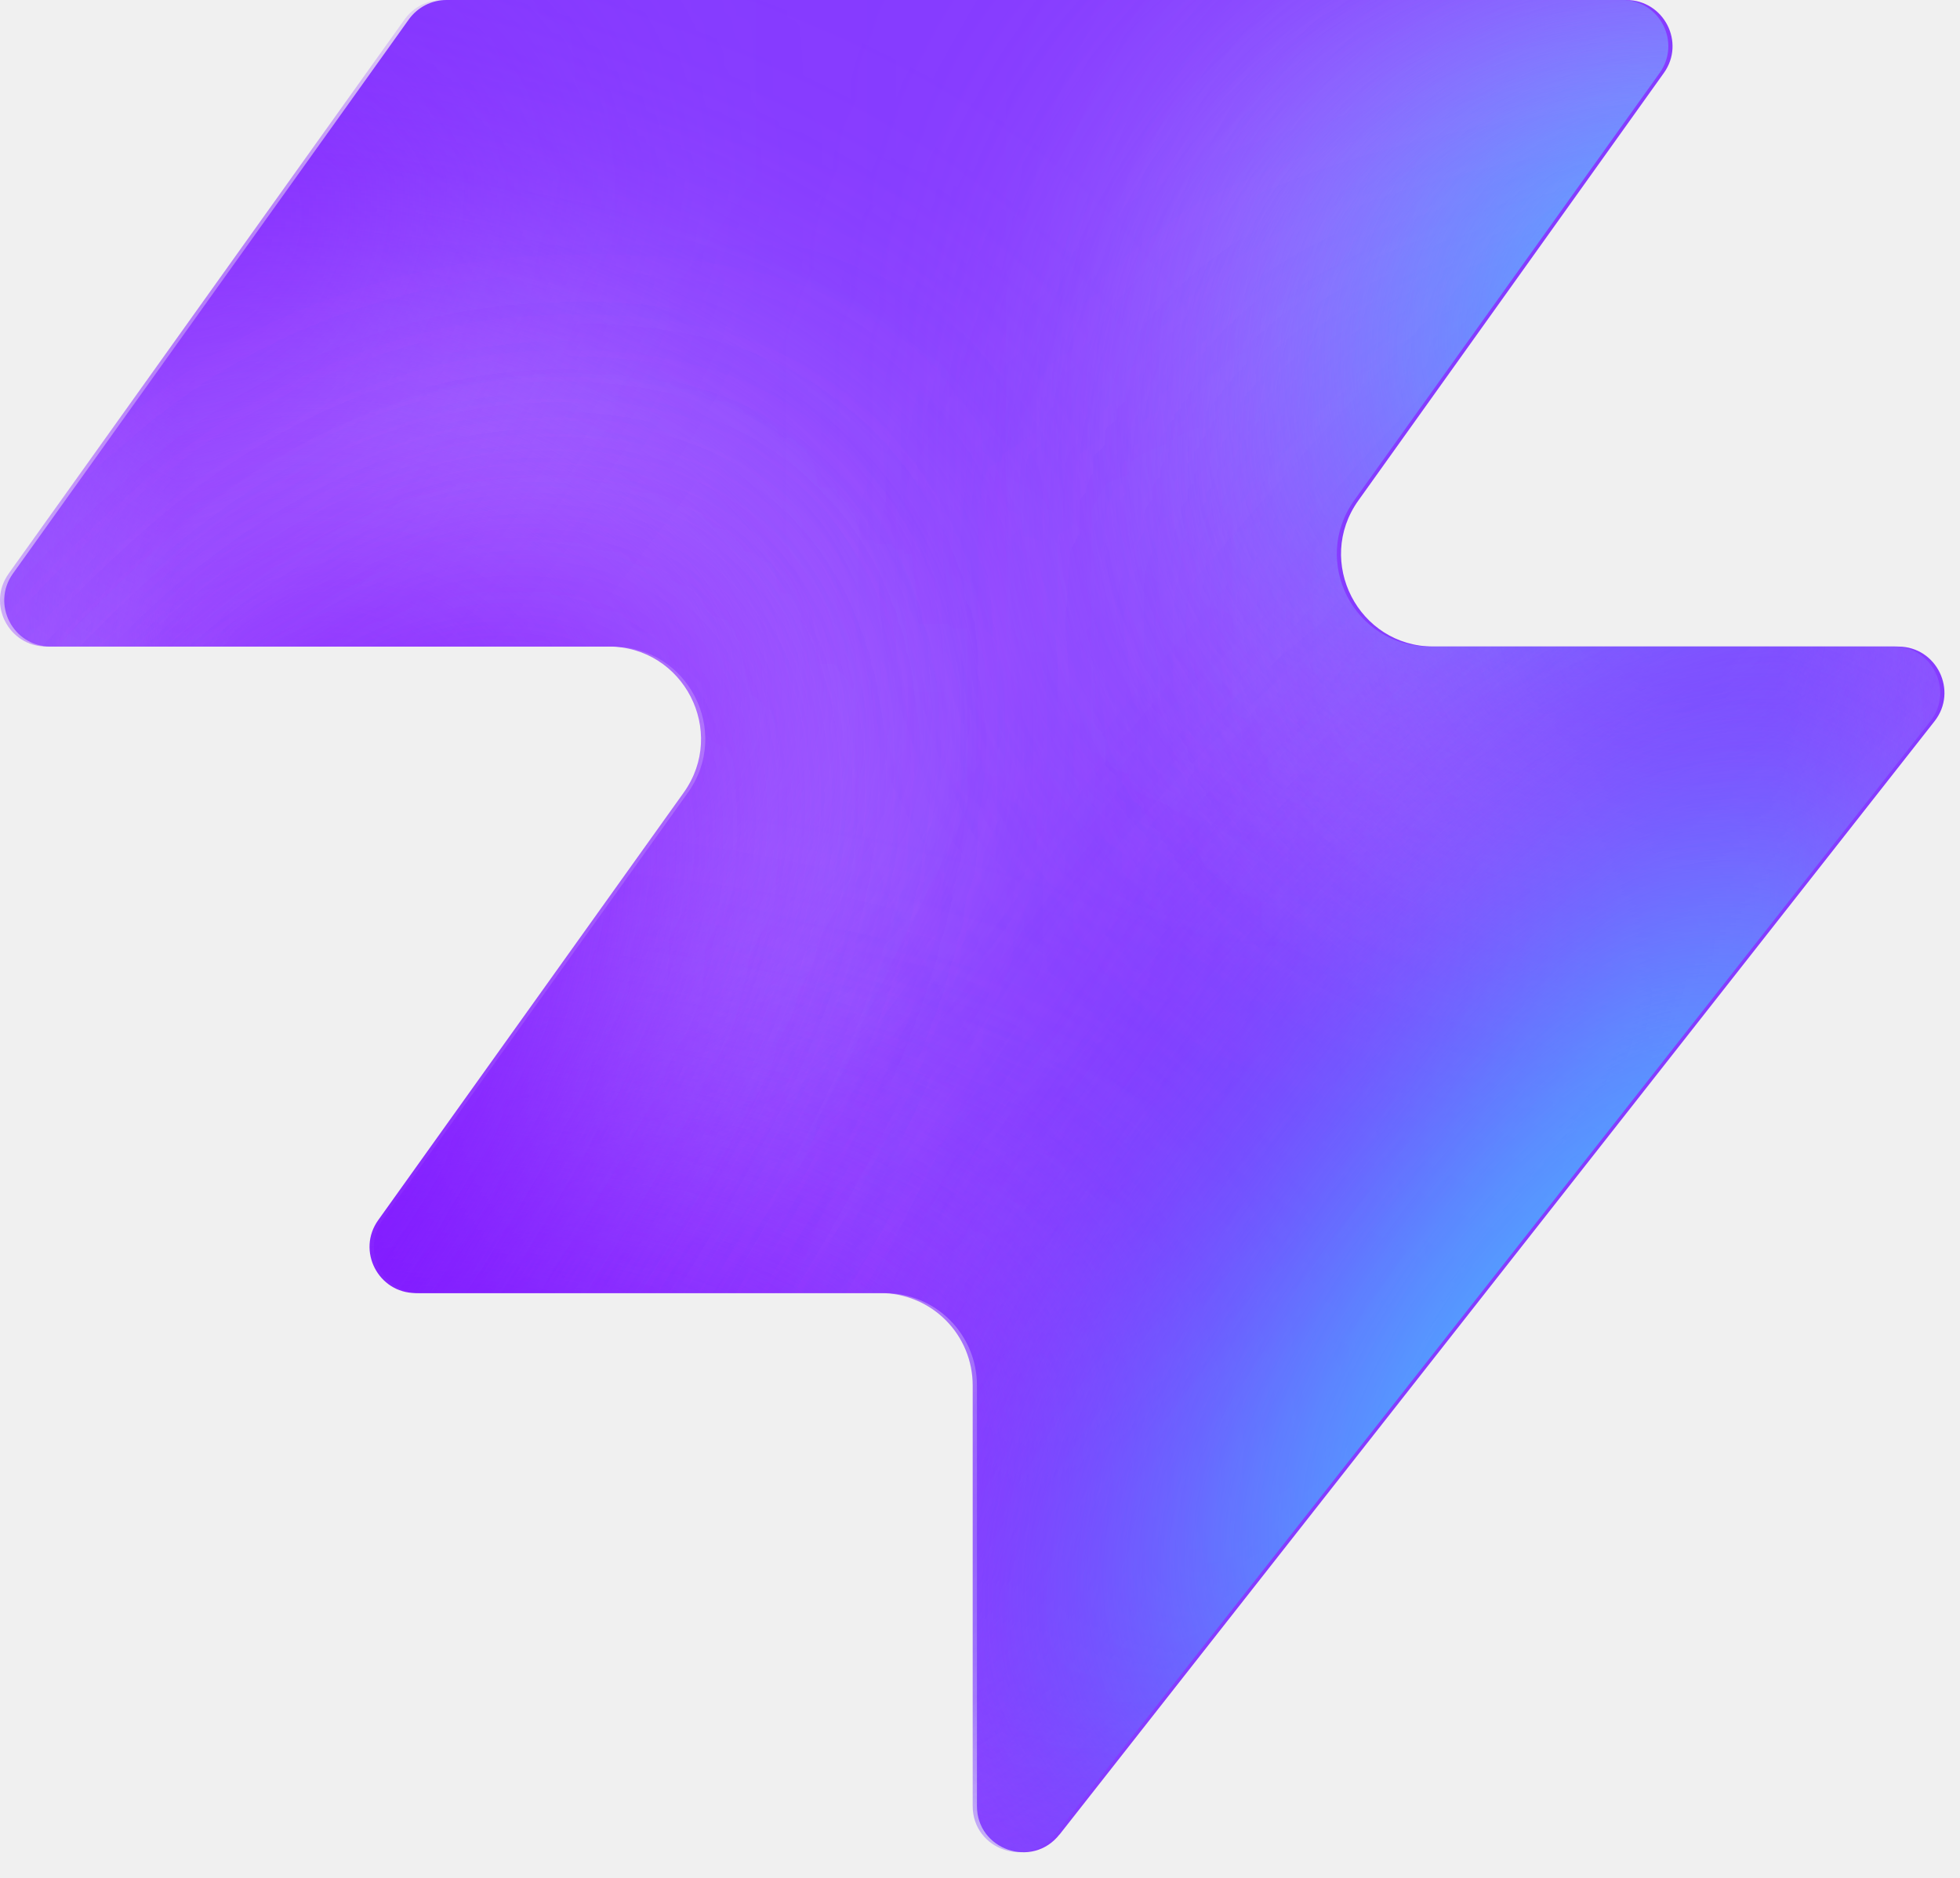
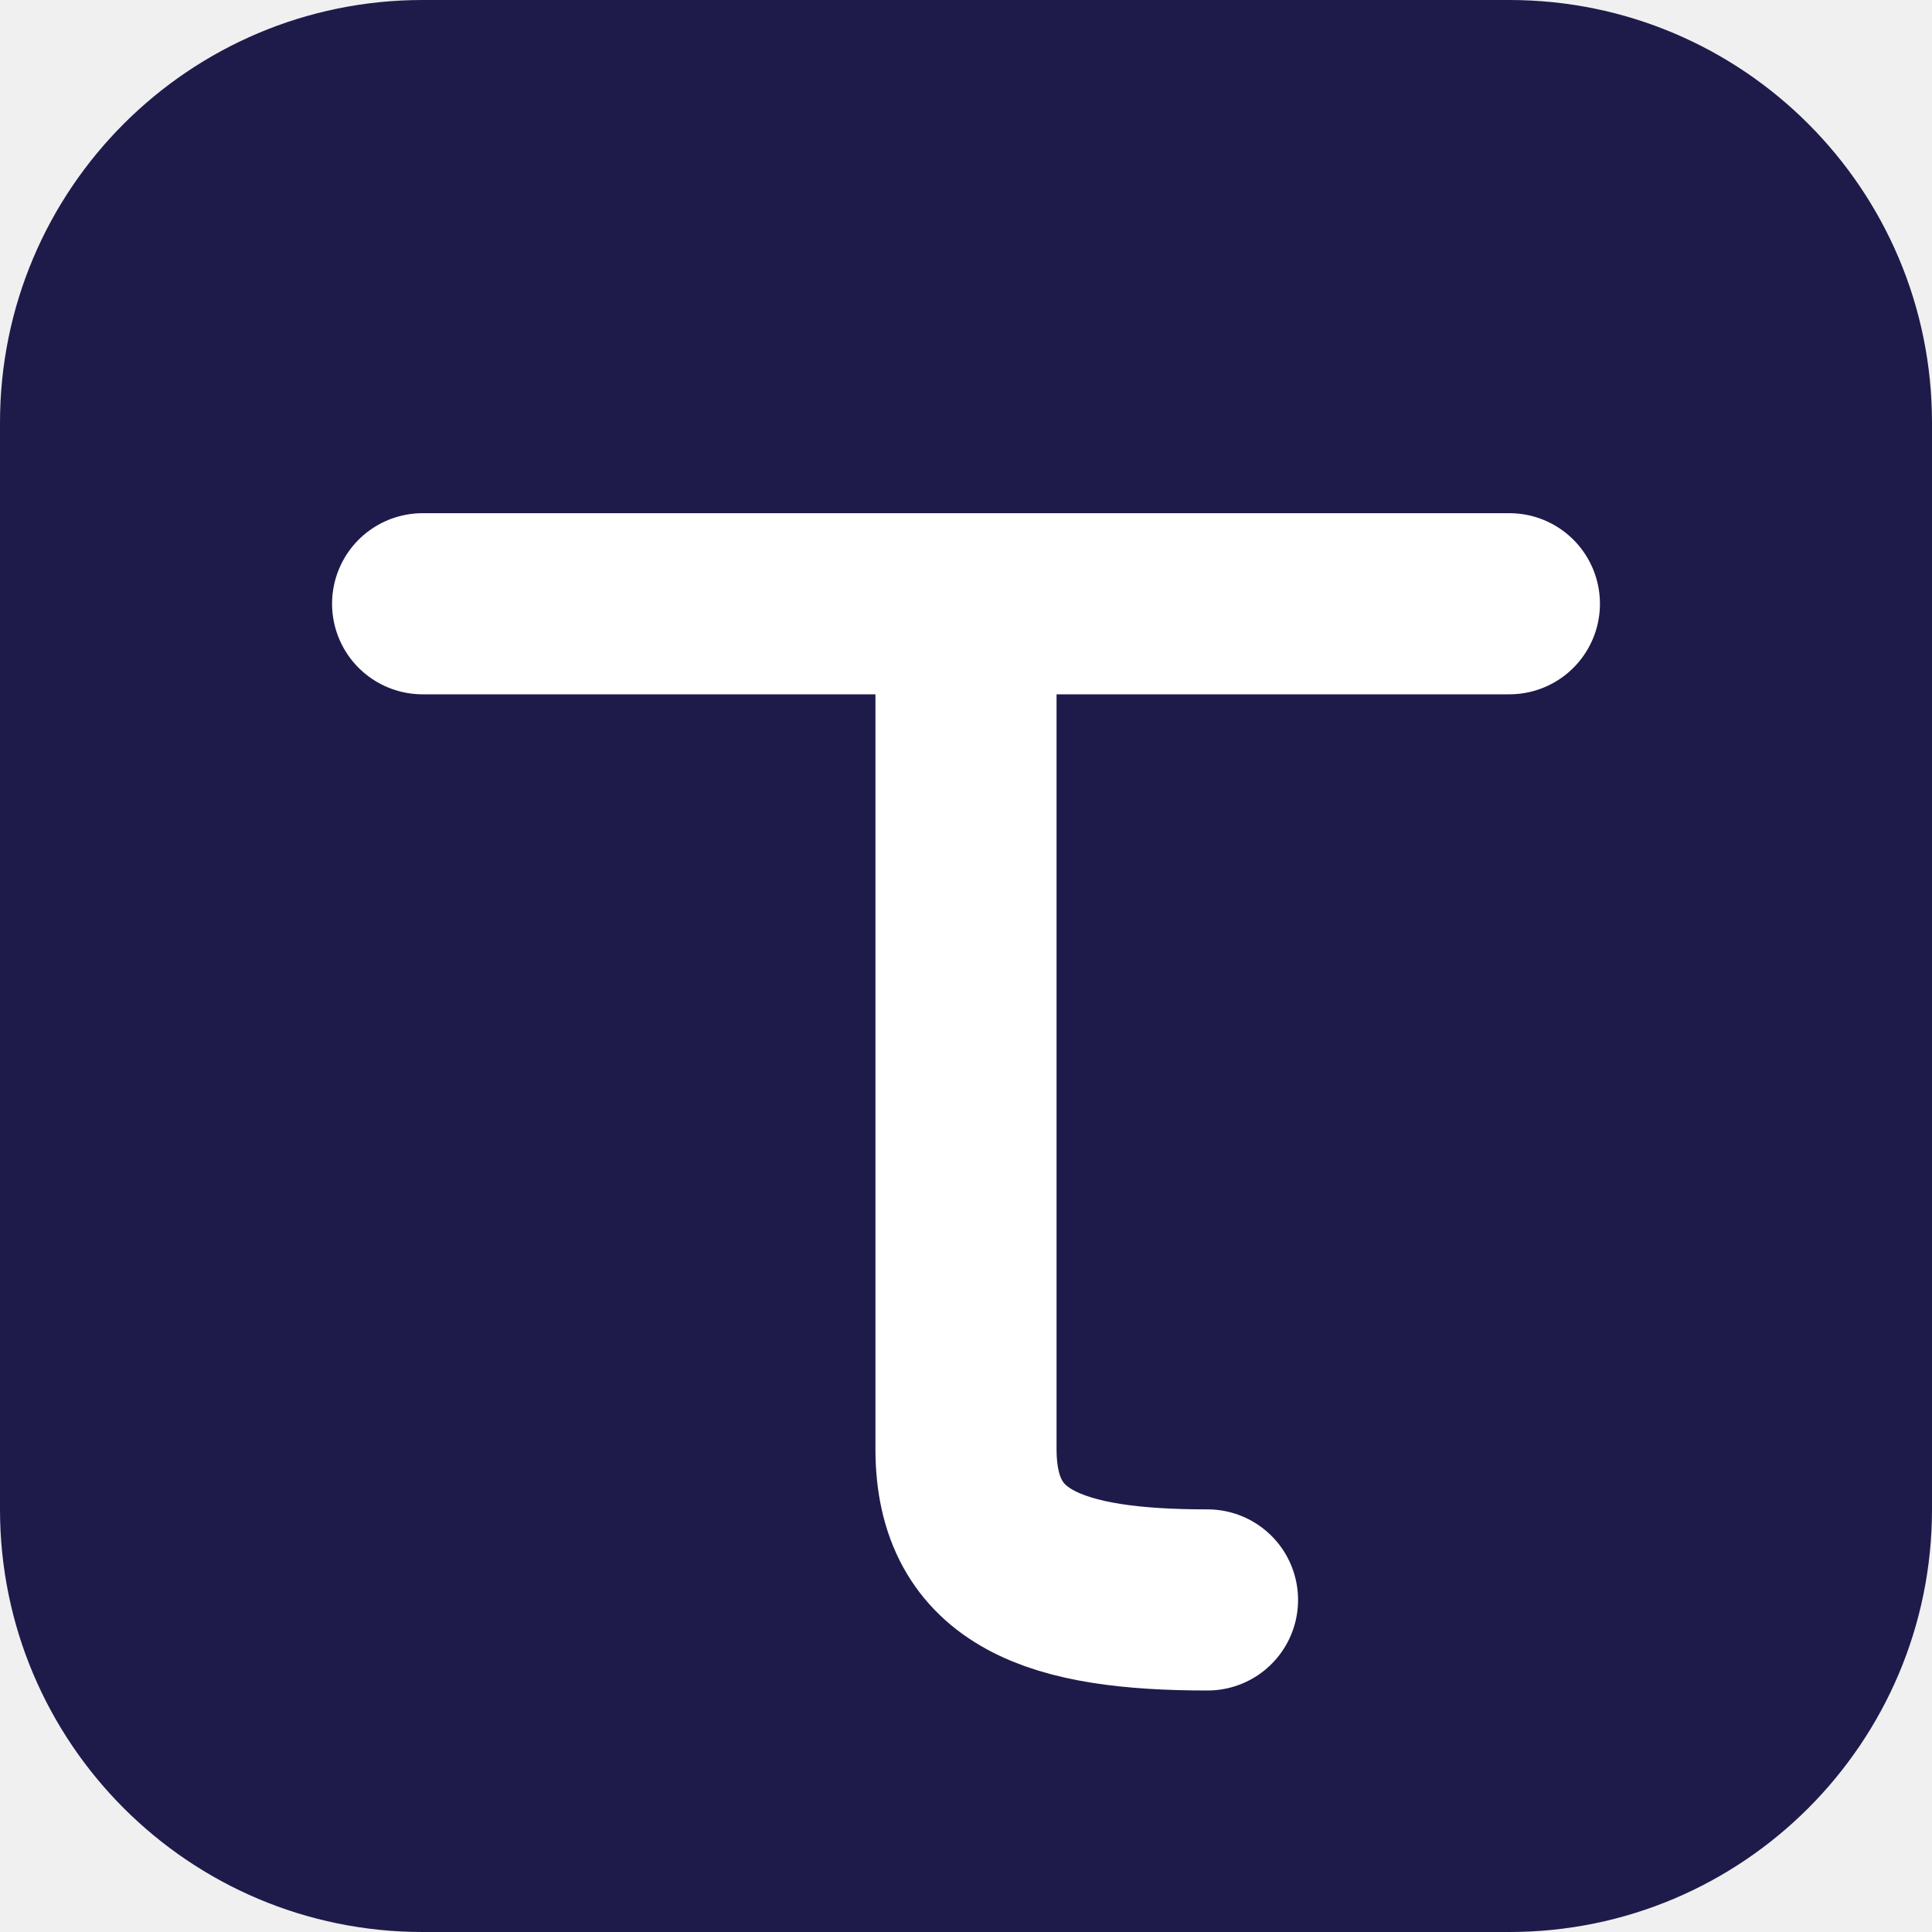
- <svg xmlns="http://www.w3.org/2000/svg" width="48" height="46" fill="none" viewBox="0 0 48 46">
-   <path fill="#863bff" d="M25.946 44.938c-.664.845-2.021.375-2.021-.698V33.937a2.26 2.26 0 0 0-2.262-2.262H10.287c-.92 0-1.456-1.04-.92-1.788l7.48-10.471c1.07-1.497 0-3.578-1.842-3.578H1.237c-.92 0-1.456-1.04-.92-1.788L10.013.474c.214-.297.556-.474.92-.474h28.894c.92 0 1.456 1.04.92 1.788l-7.48 10.471c-1.07 1.498 0 3.579 1.842 3.579h11.377c.943 0 1.473 1.088.89 1.83L25.947 44.94z" style="fill:#863bff;fill:color(display-p3 .525 .23 1);fill-opacity:1" />
-   <mask id="a" width="48" height="46" x="0" y="0" maskUnits="userSpaceOnUse" style="mask-type:alpha">
-     <path fill="#000" d="M25.842 44.938c-.664.844-2.021.375-2.021-.698V33.937a2.26 2.26 0 0 0-2.262-2.262H10.183c-.92 0-1.456-1.04-.92-1.788l7.48-10.471c1.07-1.498 0-3.579-1.842-3.579H1.133c-.92 0-1.456-1.04-.92-1.787L9.91.473c.214-.297.556-.474.92-.474h28.894c.92 0 1.456 1.04.92 1.788l-7.48 10.471c-1.07 1.498 0 3.578 1.842 3.578h11.377c.943 0 1.473 1.088.89 1.832L25.843 44.94z" style="fill:#000;fill-opacity:1" />
-   </mask>
-   <g mask="url(#a)">
-     <g filter="url(#b)">
-       <ellipse cx="5.508" cy="14.704" fill="#ede6ff" rx="5.508" ry="14.704" style="fill:#ede6ff;fill:color(display-p3 .927 .903 1);fill-opacity:1" transform="matrix(.00324 1 1 -.00324 -4.47 31.516)" />
-     </g>
-     <g filter="url(#c)">
-       <ellipse cx="10.399" cy="29.851" fill="#ede6ff" rx="10.399" ry="29.851" style="fill:#ede6ff;fill:color(display-p3 .927 .903 1);fill-opacity:1" transform="matrix(.00324 1 1 -.00324 -39.328 7.883)" />
-     </g>
-     <g filter="url(#d)">
-       <ellipse cx="5.508" cy="30.487" fill="#7e14ff" rx="5.508" ry="30.487" style="fill:#7e14ff;fill:color(display-p3 .492 .077 1);fill-opacity:1" transform="rotate(89.814 -25.913 -14.639)scale(1 -1)" />
-     </g>
-     <g filter="url(#e)">
-       <ellipse cx="5.508" cy="30.599" fill="#7e14ff" rx="5.508" ry="30.599" style="fill:#7e14ff;fill:color(display-p3 .492 .077 1);fill-opacity:1" transform="rotate(89.814 -32.644 -3.334)scale(1 -1)" />
-     </g>
-     <g filter="url(#f)">
-       <ellipse cx="5.508" cy="30.599" fill="#7e14ff" rx="5.508" ry="30.599" style="fill:#7e14ff;fill:color(display-p3 .492 .077 1);fill-opacity:1" transform="matrix(.00324 1 1 -.00324 -34.34 30.47)" />
-     </g>
-     <g filter="url(#g)">
-       <ellipse cx="14.072" cy="22.078" fill="#ede6ff" rx="14.072" ry="22.078" style="fill:#ede6ff;fill:color(display-p3 .927 .903 1);fill-opacity:1" transform="rotate(93.35 24.506 48.493)scale(-1 1)" />
-     </g>
-     <g filter="url(#h)">
-       <ellipse cx="3.47" cy="21.501" fill="#7e14ff" rx="3.47" ry="21.501" style="fill:#7e14ff;fill:color(display-p3 .492 .077 1);fill-opacity:1" transform="rotate(89.009 28.708 47.59)scale(-1 1)" />
-     </g>
-     <g filter="url(#i)">
-       <ellipse cx="3.47" cy="21.501" fill="#7e14ff" rx="3.47" ry="21.501" style="fill:#7e14ff;fill:color(display-p3 .492 .077 1);fill-opacity:1" transform="rotate(89.009 28.708 47.59)scale(-1 1)" />
-     </g>
-     <g filter="url(#j)">
-       <ellipse cx=".387" cy="8.972" fill="#7e14ff" rx="4.407" ry="29.108" style="fill:#7e14ff;fill:color(display-p3 .492 .077 1);fill-opacity:1" transform="rotate(39.51 .387 8.972)" />
-     </g>
-     <g filter="url(#k)">
-       <ellipse cx="47.523" cy="-6.092" fill="#7e14ff" rx="4.407" ry="29.108" style="fill:#7e14ff;fill:color(display-p3 .492 .077 1);fill-opacity:1" transform="rotate(37.892 47.523 -6.092)" />
-     </g>
-     <g filter="url(#l)">
-       <ellipse cx="41.412" cy="6.333" fill="#47bfff" rx="5.971" ry="9.665" style="fill:#47bfff;fill:color(display-p3 .28 .748 1);fill-opacity:1" transform="rotate(37.892 41.412 6.333)" />
-     </g>
-     <g filter="url(#m)">
-       <ellipse cx="-1.879" cy="38.332" fill="#7e14ff" rx="4.407" ry="29.108" style="fill:#7e14ff;fill:color(display-p3 .492 .077 1);fill-opacity:1" transform="rotate(37.892 -1.88 38.332)" />
-     </g>
-     <g filter="url(#n)">
-       <ellipse cx="-1.879" cy="38.332" fill="#7e14ff" rx="4.407" ry="29.108" style="fill:#7e14ff;fill:color(display-p3 .492 .077 1);fill-opacity:1" transform="rotate(37.892 -1.88 38.332)" />
-     </g>
-     <g filter="url(#o)">
-       <ellipse cx="35.651" cy="29.907" fill="#7e14ff" rx="4.407" ry="29.108" style="fill:#7e14ff;fill:color(display-p3 .492 .077 1);fill-opacity:1" transform="rotate(37.892 35.651 29.907)" />
-     </g>
-     <g filter="url(#p)">
-       <ellipse cx="38.418" cy="32.4" fill="#47bfff" rx="5.971" ry="15.297" style="fill:#47bfff;fill:color(display-p3 .28 .748 1);fill-opacity:1" transform="rotate(37.892 38.418 32.4)" />
-     </g>
-   </g>
-   <defs>
-     <filter id="b" width="60.045" height="41.654" x="-19.77" y="16.149" color-interpolation-filters="sRGB" filterUnits="userSpaceOnUse">
-       <feFlood flood-opacity="0" result="BackgroundImageFix" />
-       <feBlend in="SourceGraphic" in2="BackgroundImageFix" result="shape" />
-       <feGaussianBlur result="effect1_foregroundBlur_2002_17158" stdDeviation="7.659" />
-     </filter>
-     <filter id="c" width="90.34" height="51.437" x="-54.613" y="-7.533" color-interpolation-filters="sRGB" filterUnits="userSpaceOnUse">
-       <feFlood flood-opacity="0" result="BackgroundImageFix" />
-       <feBlend in="SourceGraphic" in2="BackgroundImageFix" result="shape" />
-       <feGaussianBlur result="effect1_foregroundBlur_2002_17158" stdDeviation="7.659" />
-     </filter>
-     <filter id="d" width="79.355" height="29.4" x="-49.64" y="2.03" color-interpolation-filters="sRGB" filterUnits="userSpaceOnUse">
-       <feFlood flood-opacity="0" result="BackgroundImageFix" />
-       <feBlend in="SourceGraphic" in2="BackgroundImageFix" result="shape" />
-       <feGaussianBlur result="effect1_foregroundBlur_2002_17158" stdDeviation="4.596" />
-     </filter>
-     <filter id="e" width="79.579" height="29.4" x="-45.045" y="20.029" color-interpolation-filters="sRGB" filterUnits="userSpaceOnUse">
-       <feFlood flood-opacity="0" result="BackgroundImageFix" />
-       <feBlend in="SourceGraphic" in2="BackgroundImageFix" result="shape" />
-       <feGaussianBlur result="effect1_foregroundBlur_2002_17158" stdDeviation="4.596" />
-     </filter>
-     <filter id="f" width="79.579" height="29.4" x="-43.513" y="21.178" color-interpolation-filters="sRGB" filterUnits="userSpaceOnUse">
-       <feFlood flood-opacity="0" result="BackgroundImageFix" />
-       <feBlend in="SourceGraphic" in2="BackgroundImageFix" result="shape" />
-       <feGaussianBlur result="effect1_foregroundBlur_2002_17158" stdDeviation="4.596" />
-     </filter>
-     <filter id="g" width="74.749" height="58.852" x="15.756" y="-17.901" color-interpolation-filters="sRGB" filterUnits="userSpaceOnUse">
-       <feFlood flood-opacity="0" result="BackgroundImageFix" />
-       <feBlend in="SourceGraphic" in2="BackgroundImageFix" result="shape" />
-       <feGaussianBlur result="effect1_foregroundBlur_2002_17158" stdDeviation="7.659" />
-     </filter>
-     <filter id="h" width="61.377" height="25.362" x="23.548" y="2.284" color-interpolation-filters="sRGB" filterUnits="userSpaceOnUse">
-       <feFlood flood-opacity="0" result="BackgroundImageFix" />
-       <feBlend in="SourceGraphic" in2="BackgroundImageFix" result="shape" />
-       <feGaussianBlur result="effect1_foregroundBlur_2002_17158" stdDeviation="4.596" />
-     </filter>
-     <filter id="i" width="61.377" height="25.362" x="23.548" y="2.284" color-interpolation-filters="sRGB" filterUnits="userSpaceOnUse">
-       <feFlood flood-opacity="0" result="BackgroundImageFix" />
-       <feBlend in="SourceGraphic" in2="BackgroundImageFix" result="shape" />
-       <feGaussianBlur result="effect1_foregroundBlur_2002_17158" stdDeviation="4.596" />
-     </filter>
-     <filter id="j" width="56.045" height="63.649" x="-27.636" y="-22.853" color-interpolation-filters="sRGB" filterUnits="userSpaceOnUse">
-       <feFlood flood-opacity="0" result="BackgroundImageFix" />
-       <feBlend in="SourceGraphic" in2="BackgroundImageFix" result="shape" />
-       <feGaussianBlur result="effect1_foregroundBlur_2002_17158" stdDeviation="4.596" />
-     </filter>
-     <filter id="k" width="54.814" height="64.646" x="20.116" y="-38.415" color-interpolation-filters="sRGB" filterUnits="userSpaceOnUse">
-       <feFlood flood-opacity="0" result="BackgroundImageFix" />
-       <feBlend in="SourceGraphic" in2="BackgroundImageFix" result="shape" />
-       <feGaussianBlur result="effect1_foregroundBlur_2002_17158" stdDeviation="4.596" />
-     </filter>
-     <filter id="l" width="33.541" height="35.313" x="24.641" y="-11.323" color-interpolation-filters="sRGB" filterUnits="userSpaceOnUse">
-       <feFlood flood-opacity="0" result="BackgroundImageFix" />
-       <feBlend in="SourceGraphic" in2="BackgroundImageFix" result="shape" />
-       <feGaussianBlur result="effect1_foregroundBlur_2002_17158" stdDeviation="4.596" />
-     </filter>
-     <filter id="m" width="54.814" height="64.646" x="-29.286" y="6.009" color-interpolation-filters="sRGB" filterUnits="userSpaceOnUse">
-       <feFlood flood-opacity="0" result="BackgroundImageFix" />
-       <feBlend in="SourceGraphic" in2="BackgroundImageFix" result="shape" />
-       <feGaussianBlur result="effect1_foregroundBlur_2002_17158" stdDeviation="4.596" />
-     </filter>
-     <filter id="n" width="54.814" height="64.646" x="-29.286" y="6.009" color-interpolation-filters="sRGB" filterUnits="userSpaceOnUse">
-       <feFlood flood-opacity="0" result="BackgroundImageFix" />
-       <feBlend in="SourceGraphic" in2="BackgroundImageFix" result="shape" />
-       <feGaussianBlur result="effect1_foregroundBlur_2002_17158" stdDeviation="4.596" />
-     </filter>
-     <filter id="o" width="54.814" height="64.646" x="8.244" y="-2.416" color-interpolation-filters="sRGB" filterUnits="userSpaceOnUse">
-       <feFlood flood-opacity="0" result="BackgroundImageFix" />
-       <feBlend in="SourceGraphic" in2="BackgroundImageFix" result="shape" />
-       <feGaussianBlur result="effect1_foregroundBlur_2002_17158" stdDeviation="4.596" />
-     </filter>
-     <filter id="p" width="39.409" height="43.623" x="18.713" y="10.588" color-interpolation-filters="sRGB" filterUnits="userSpaceOnUse">
-       <feFlood flood-opacity="0" result="BackgroundImageFix" />
-       <feBlend in="SourceGraphic" in2="BackgroundImageFix" result="shape" />
-       <feGaussianBlur result="effect1_foregroundBlur_2002_17158" stdDeviation="4.596" />
-     </filter>
-   </defs>
+ <svg xmlns="http://www.w3.org/2000/svg" viewBox="0 0 64 64" role="img" aria-label="TauSocial">
+   <rect width="64" height="64" rx="14" fill="#1e1b4b" />
+   <path d="M14 20h36M32 20v28M32 48c0 4 3 5 8 5" fill="none" stroke="#fff" stroke-width="6" stroke-linecap="round" />
</svg>
